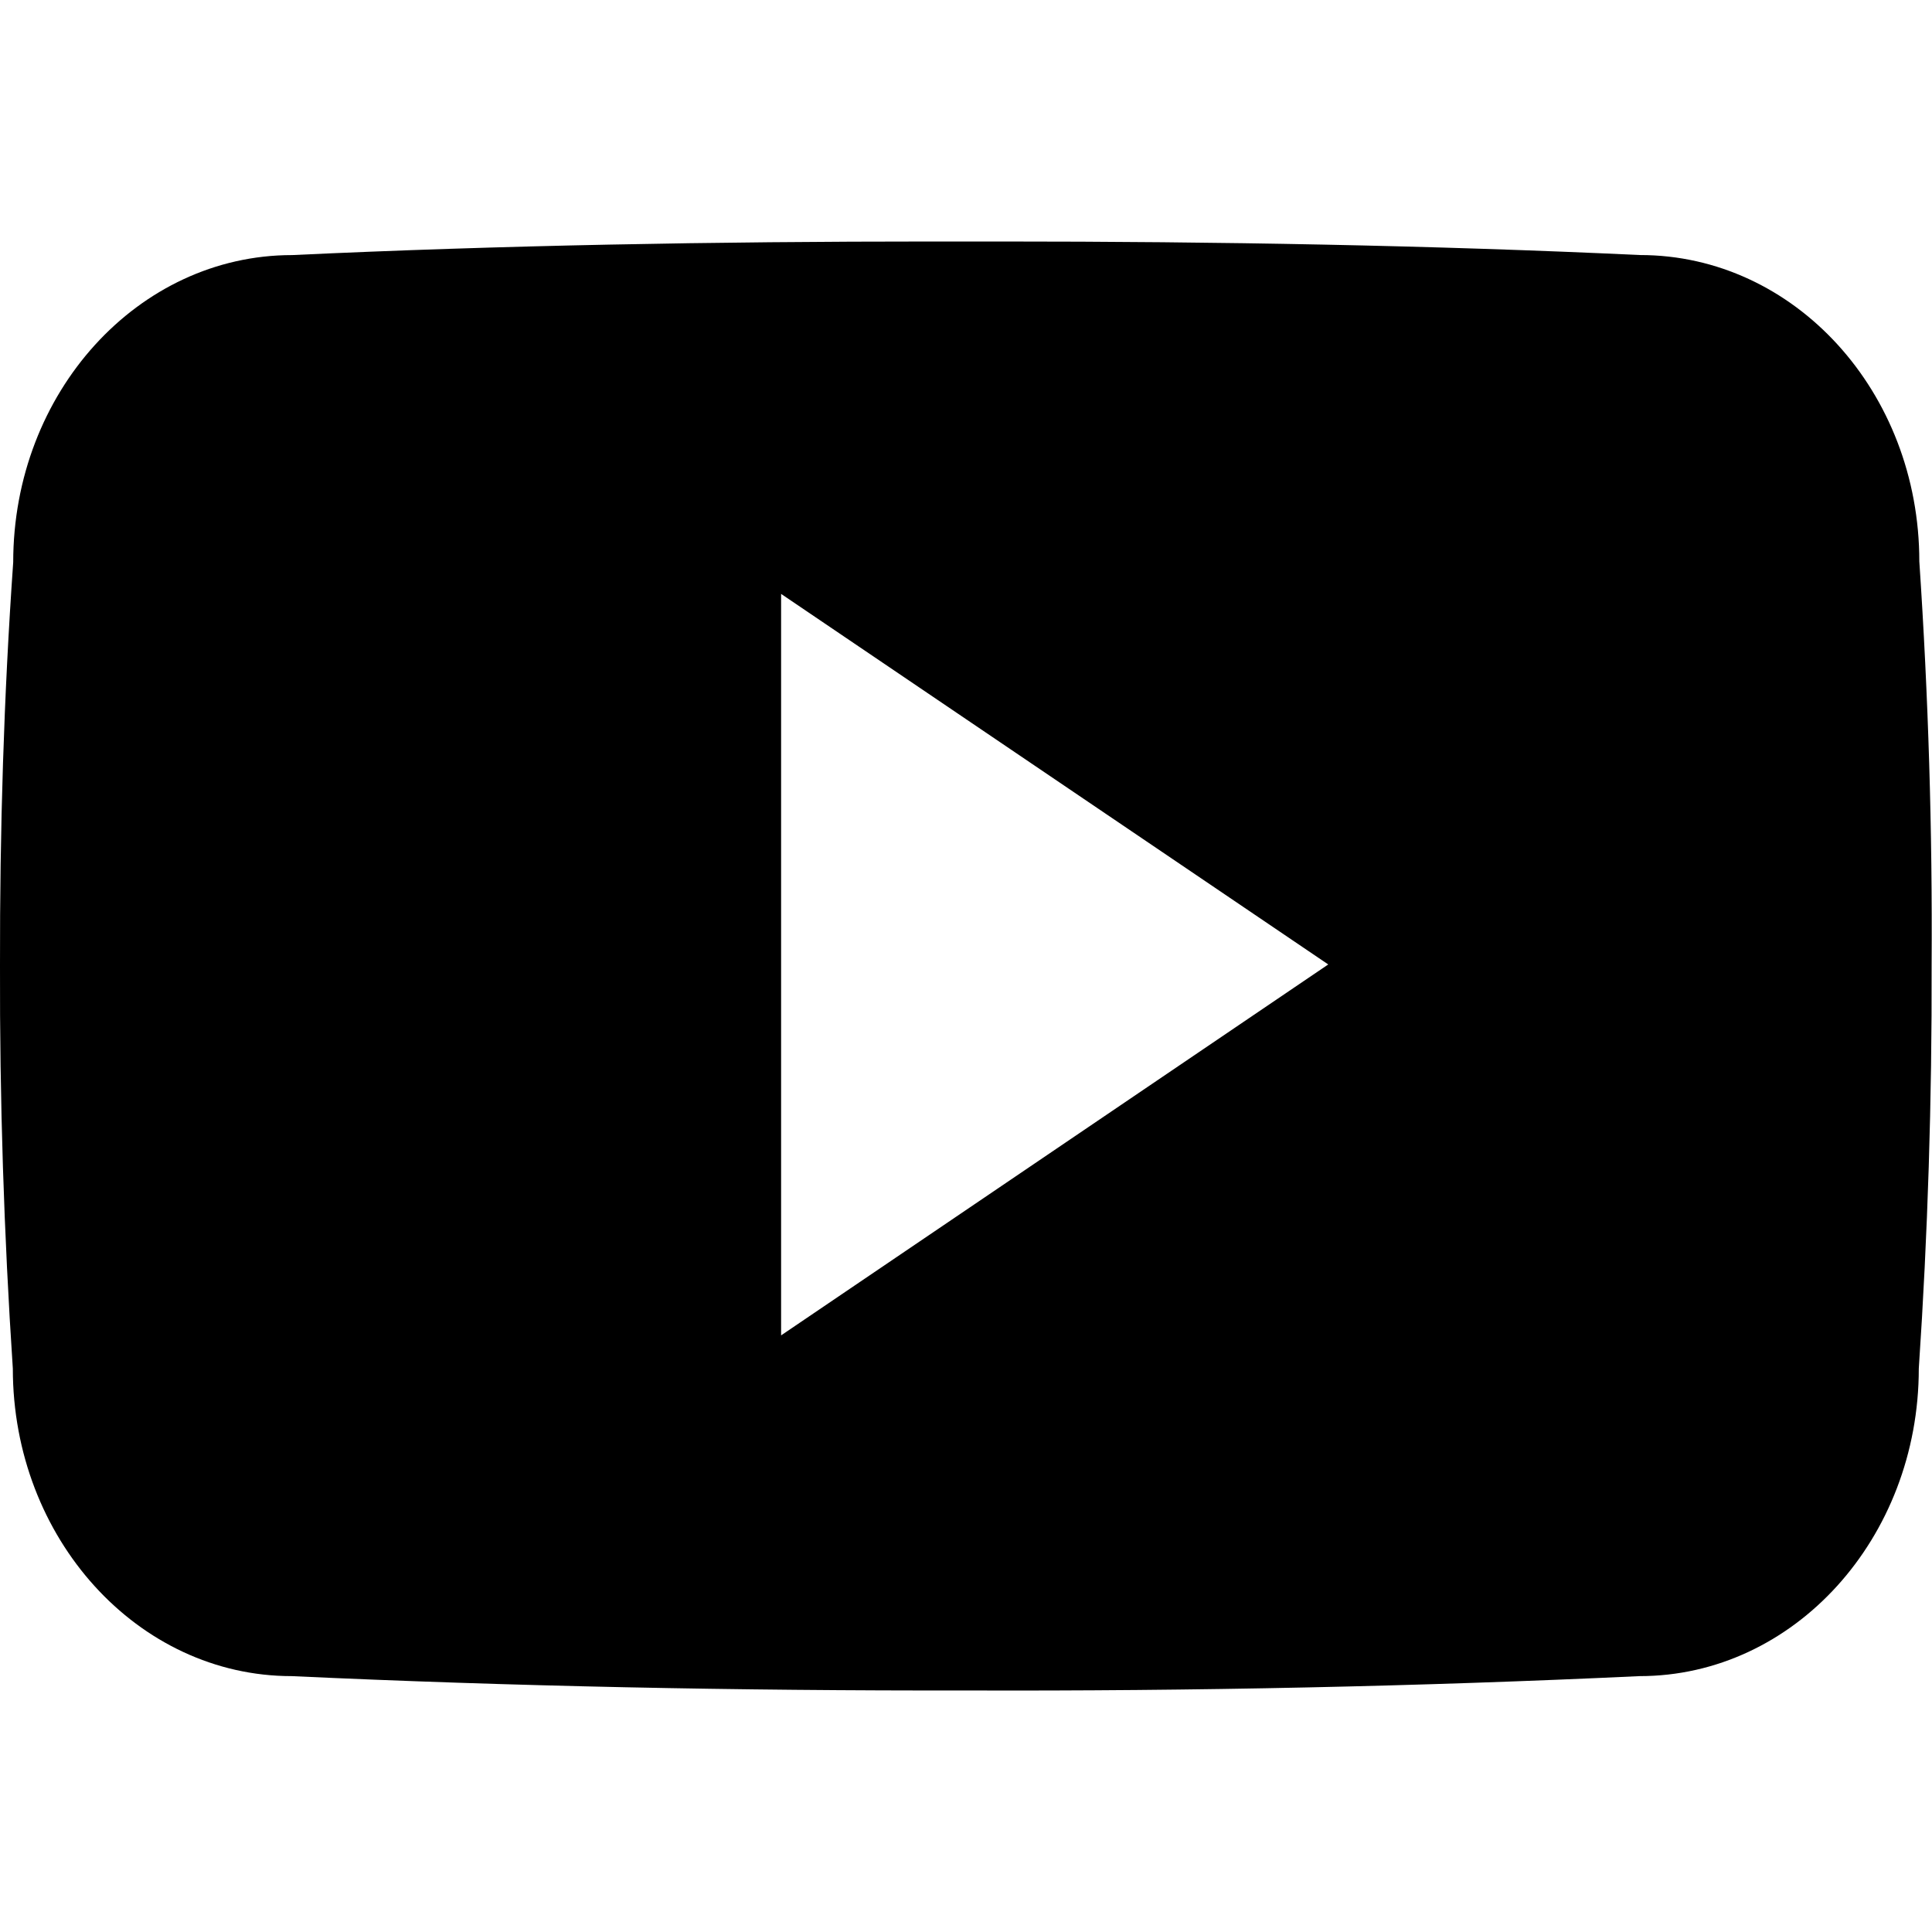
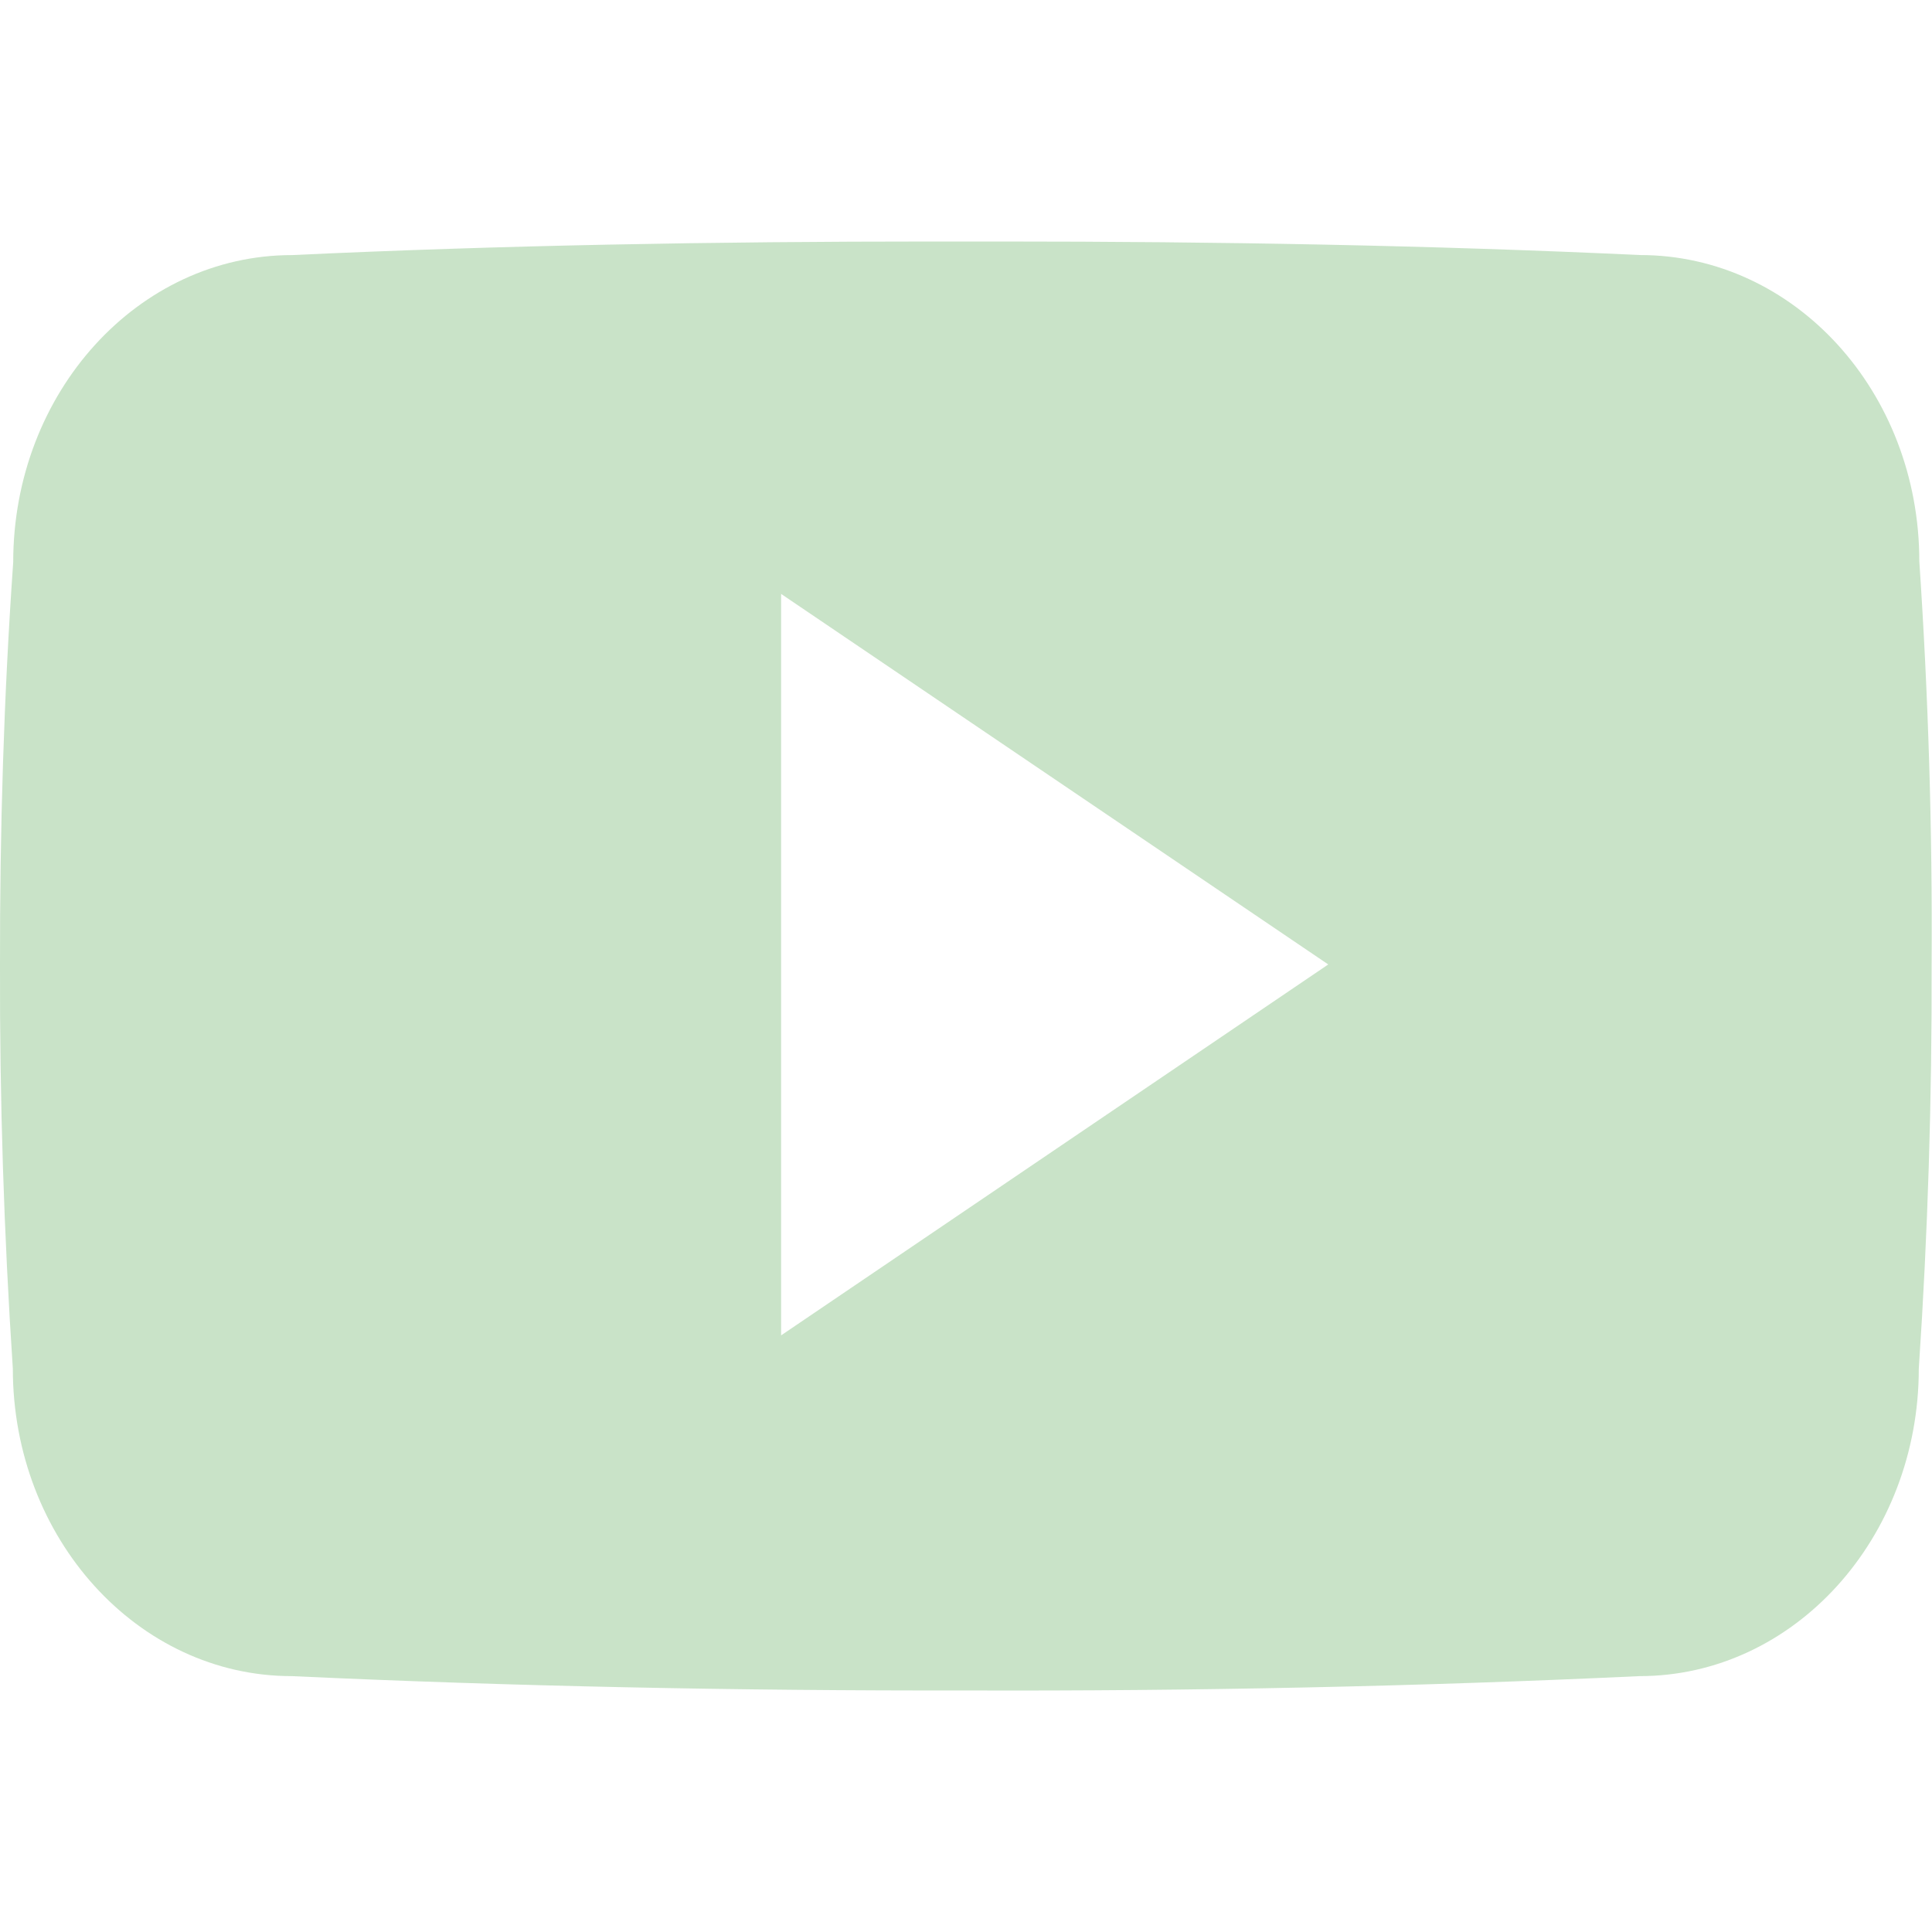
<svg xmlns="http://www.w3.org/2000/svg" class="ionicon" viewBox="0 0 512 512">
-   <path d="M508.64 148.79c0-45-33.1-81.2-74-81.2C379.24 65 322.74 64 265 64h-18c-57.6 0-114.2 1-169.6 3.6C36.6 67.6 3.5 104 3.5 149 1 184.59-.06 220.19 0 255.79q-.15 53.4 3.4 106.9c0 45 33.1 81.5 73.9 81.5 58.2 2.7 117.9 3.9 178.6 3.8q91.2.3 178.6-3.8c40.9 0 74-36.5 74-81.5 2.4-35.7 3.5-71.3 3.4-107q.34-53.4-3.26-106.9zM207 353.89v-196.5l145 98.2z" />
+   <path d="M508.64 148.79c0-45-33.1-81.2-74-81.2C379.24 65 322.74 64 265 64h-18c-57.6 0-114.2 1-169.6 3.6C36.6 67.6 3.5 104 3.5 149 1 184.59-.06 220.19 0 255.79q-.15 53.4 3.4 106.9c0 45 33.1 81.5 73.9 81.5 58.2 2.7 117.9 3.9 178.6 3.8q91.2.3 178.6-3.8c40.9 0 74-36.5 74-81.5 2.4-35.7 3.5-71.3 3.4-107q.34-53.4-3.26-106.9zM207 353.89v-196.5l145 98.2z" fill="#c9e3c8" />
</svg>
